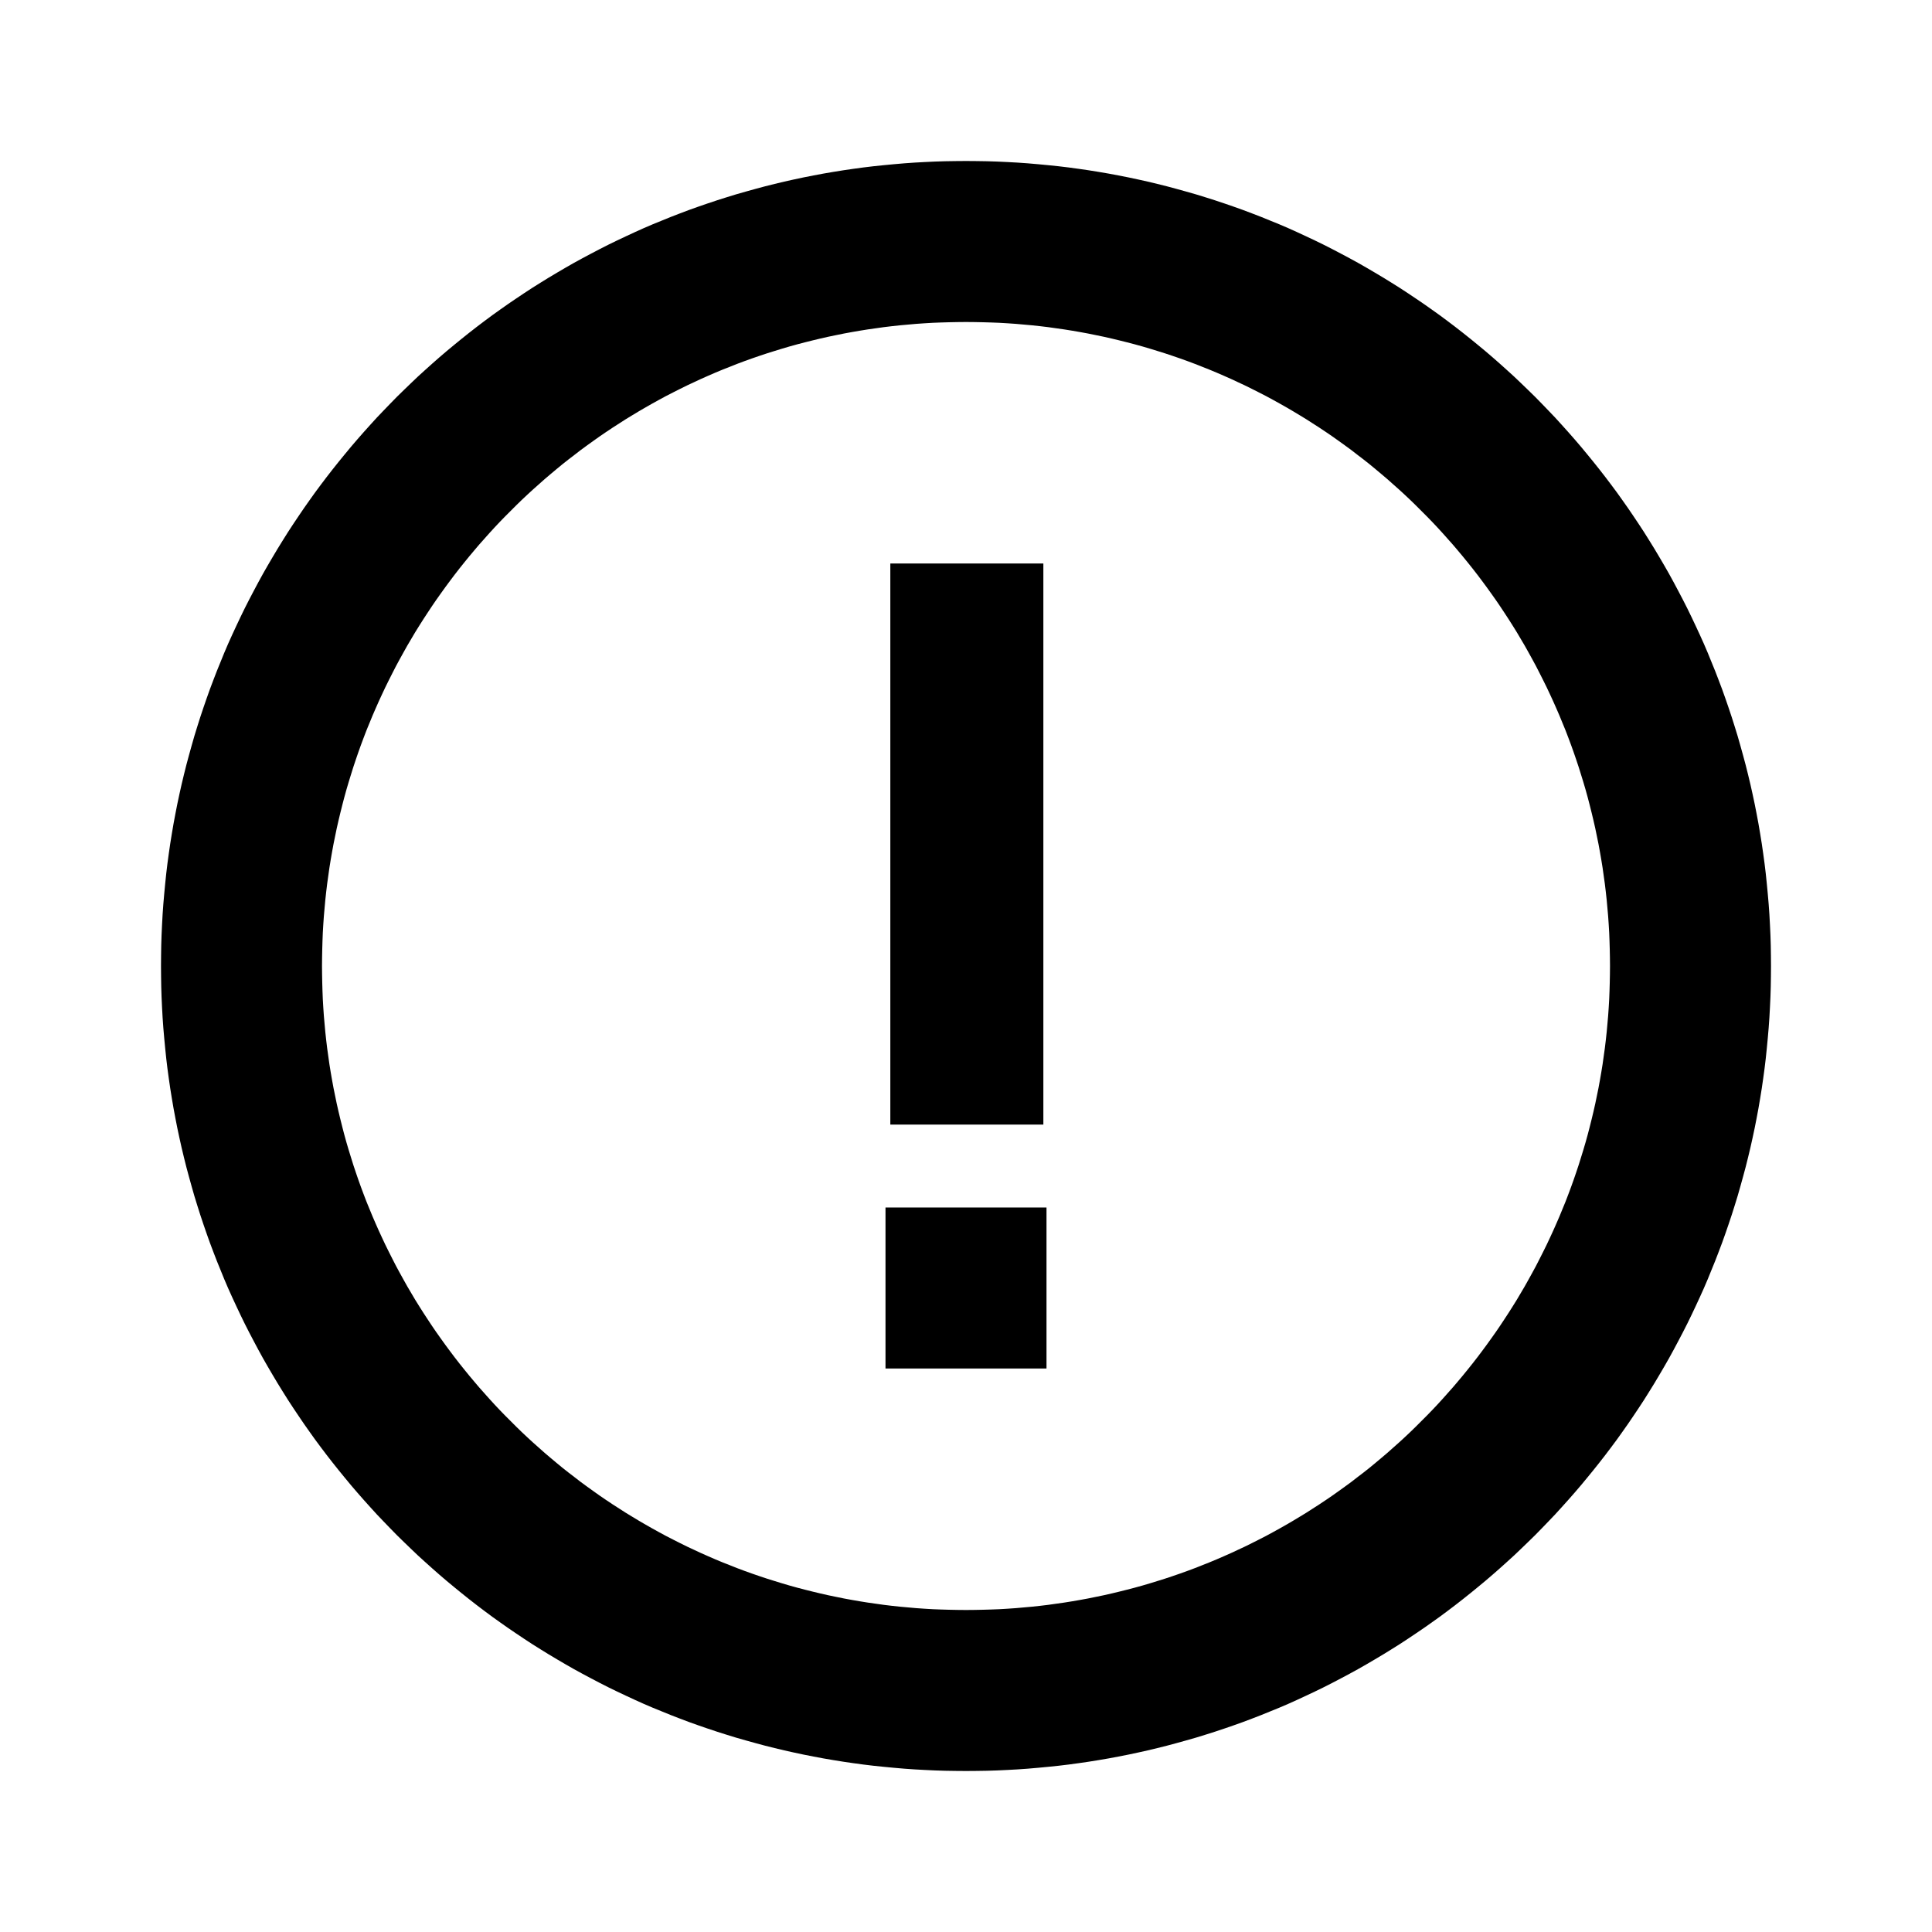
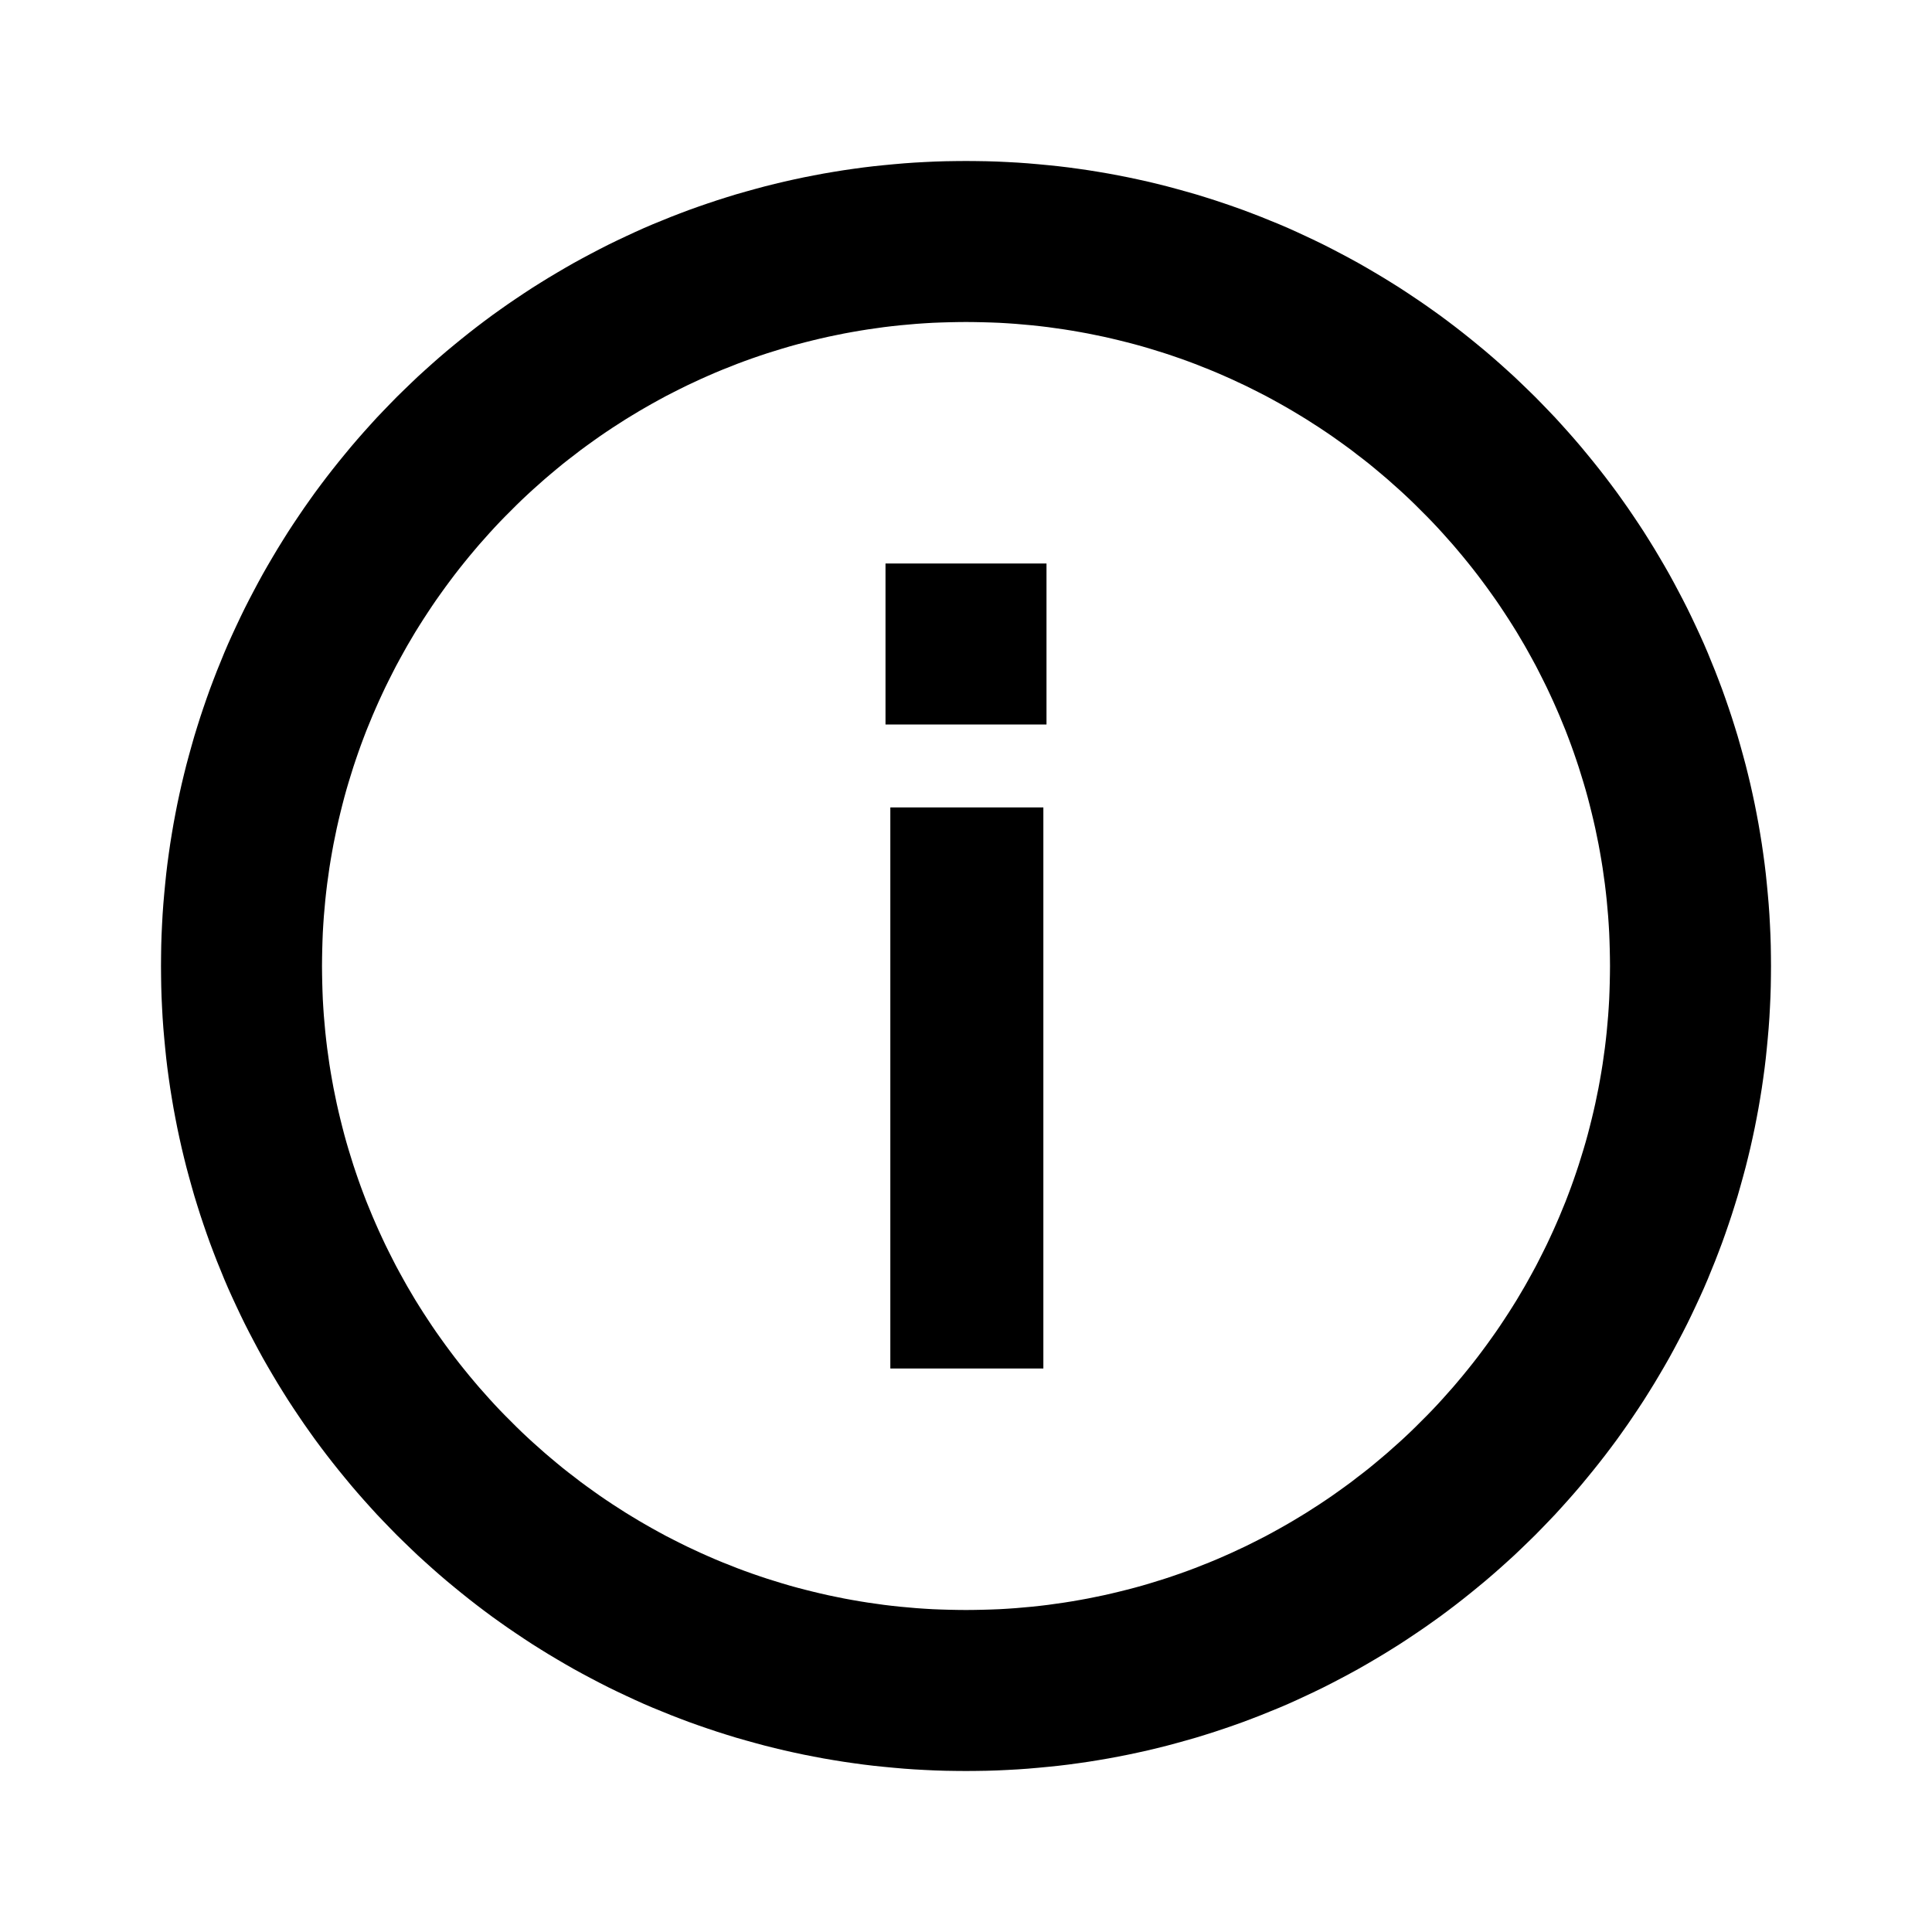
<svg xmlns="http://www.w3.org/2000/svg" viewBox="0 0 24 24" fill-rule="evenodd" clip-rule="evenodd" stroke-linejoin="round" stroke-miterlimit="1.414">
-   <path d="M12.961 13.97H11.06V7h1.901v6.97z" fill-rule="nonzero" />
+   <path d="M12.961 10.03H11.06V17h1.901v-6.97z" fill-rule="nonzero" />
  <path d="M12.129 2.001l.129.002.128.004.128.006.128.007.127.009.127.011.126.012.126.013.125.015.125.017.124.018.124.02.123.021.123.023.122.024.122.026.121.027.121.029.12.03.119.032.119.033.119.034.117.036.117.037.117.039.116.04.115.041.114.043.114.044.113.046.113.046.112.048.111.05.11.051.11.052.109.053.108.055.107.056.107.057.106.058.105.06.104.061.104.062.102.063.102.064.101.066.1.067.1.068.098.069.098.07.097.072.095.072.095.074.094.075.093.076.093.077.091.078.09.079.089.08.089.081.087.083.086.083.086.084.084.086.083.086.083.087.081.089.08.089.079.09.078.091.077.093.076.093.075.094.074.095.072.095.072.097.07.098.069.098.068.1.067.1.066.101.064.102.063.102.062.104.061.104.06.105.058.106.057.107.056.107.055.108.053.109.052.11.051.11.05.111.048.112.046.113.046.113.044.114.043.114.041.115.04.116.039.117.037.117.036.117.034.119.033.119.032.119.03.12.029.121.027.121.026.122.024.122.023.123.021.123.02.124.018.124.017.125.015.125.013.126.012.126.011.127.009.127.007.128.006.128.004.128.002.129L22 12l-.001.129-.002.129-.004.128-.006.128-.007.128-.009.127-.011.127-.012.126-.013.126-.015.125-.017.125-.018.124-.02.124-.021.123-.023.123-.024.122-.026.122-.027.121-.029.121-.03.12-.032.119-.033.119-.034.119-.036.117-.037.117-.039.117-.04.116-.041.115-.043.114-.044.114-.046.113-.046.113-.048.112-.05.111-.051.11-.052.11-.053.109-.055.108-.056.107-.057.107-.058.106-.06.105-.061.104-.062.104-.063.102-.064.102-.066.101-.067.1-.068.1-.069.098-.07.098-.072.097-.072.095-.074.095-.075.094-.076.093-.077.093-.078.091-.079.09-.08.089-.081.089-.083.087-.083.086-.084.086-.086.084-.086.083-.087.083-.089.081-.089.08-.09.079-.091.078-.093.077-.093.076-.094.075-.095.074-.095.072-.097.072-.098.07-.098.069-.1.068-.1.067-.101.066-.102.064-.102.063-.104.062-.104.061-.105.06-.106.058-.107.057-.107.056-.108.055-.109.053-.11.052-.11.051-.111.05-.112.048-.113.046-.113.046-.114.044-.114.043-.115.041-.116.04-.117.039-.117.037-.117.036-.119.034-.119.033-.119.032-.12.03-.121.029-.121.027-.122.026-.122.024-.123.023-.123.021-.124.02-.124.018-.125.017-.125.015-.126.013-.126.012-.127.011-.127.009-.128.007-.128.006-.128.004-.129.002L12 22l-.129-.001-.129-.002-.128-.004-.128-.006-.128-.007-.127-.009-.127-.011-.126-.012-.126-.013-.125-.015-.125-.017-.124-.018-.124-.02-.123-.021-.123-.023-.122-.024-.122-.026-.121-.027-.121-.029-.12-.03-.119-.032-.119-.033-.119-.034-.117-.036-.117-.037-.117-.039-.116-.04-.115-.041-.114-.043-.114-.044-.113-.046-.113-.046-.112-.048-.111-.05-.11-.051-.11-.052-.109-.053-.108-.055-.107-.056-.107-.057-.106-.058-.105-.06-.104-.061-.104-.062-.102-.063-.102-.064-.101-.066-.1-.067-.1-.068-.098-.069-.098-.07-.097-.072-.095-.072-.095-.074-.094-.075-.093-.076-.093-.077-.091-.078-.09-.079-.089-.08-.089-.081-.087-.083-.086-.083-.086-.084-.084-.086-.083-.086-.083-.087-.081-.089-.08-.089-.079-.09-.078-.091-.077-.093-.076-.093-.075-.094-.074-.095-.072-.095-.072-.097-.07-.098-.069-.098-.068-.1-.067-.1-.066-.101-.064-.102-.063-.102-.062-.104-.061-.104-.06-.105-.058-.106-.057-.107-.056-.107-.055-.108-.053-.109-.052-.11-.051-.11-.05-.111-.048-.112-.046-.113-.046-.113-.044-.114-.043-.114-.041-.115-.04-.116-.039-.117-.037-.117-.036-.117-.034-.119-.033-.119-.032-.119-.03-.12-.029-.121-.027-.121-.026-.122-.024-.122-.023-.123-.021-.123-.02-.124-.018-.124-.017-.125-.015-.125-.013-.126-.012-.126-.011-.127-.009-.127-.007-.128-.006-.128-.004-.128-.002-.129L2 12l.001-.129.002-.129.004-.128.006-.128.007-.128.009-.127.011-.127.012-.126.013-.126.015-.125.017-.125.018-.124.02-.124.021-.123.023-.123.024-.122.026-.122.027-.121.029-.121.03-.12.032-.119.033-.119.034-.119.036-.117.037-.117.039-.117.04-.116.041-.115.043-.114.044-.114.046-.113.046-.113.048-.112.05-.111.051-.11.052-.11.053-.109.055-.108.056-.107.057-.107.058-.106.06-.105.061-.104.062-.104.063-.102.064-.102.066-.101.067-.1.068-.1.069-.098.07-.098.072-.097.072-.095.074-.095.075-.094.076-.093.077-.093.078-.091.079-.09.08-.089.081-.089.083-.087.083-.086.084-.086.086-.084.086-.083.087-.083.089-.081.089-.08.09-.079.091-.078.093-.077.093-.076.094-.075.095-.074.095-.072.097-.072.098-.07.098-.069.1-.068.1-.067.101-.066.102-.064.102-.063.104-.062.104-.061.105-.06.106-.058.107-.057.107-.056.108-.055.109-.053.11-.052.11-.051.111-.05.112-.048.113-.046.113-.046.114-.044.114-.043.115-.041.116-.04.117-.039.117-.037.117-.036.119-.034.119-.033.119-.032.12-.03.121-.029.121-.027.122-.026.122-.024.123-.023.123-.021.124-.02.124-.018.125-.017.125-.015.126-.013.126-.012.127-.011.127-.009.128-.007.128-.006.128-.004.129-.002L12 2l.129.001zm-.233 2l-.103.002-.103.003-.103.004-.102.006-.102.007-.101.009-.101.009-.102.011-.1.012-.099.014-.099.014-.1.016-.098.017-.098.018-.098.02-.097.02-.097.022-.096.023-.096.024-.096.025-.094.026-.095.028-.094.029-.093.029-.093.031-.093.032-.092.033-.091.034-.091.036-.091.036-.089.037-.09.039-.088.039-.088.041-.088.041-.087.043-.087.044-.086.044-.085.046-.085.047-.083.047-.084.049-.083.05-.082.05-.081.052-.081.052-.081.054-.079.054-.079.056-.078.056-.078.057-.076.059-.076.058-.076.06-.074.061-.074.062-.073.062-.072.064-.072.064-.071.065-.07.066-.069.067-.068.068-.068.068-.067.069-.066.07-.065.071-.064.072-.064.072-.062.073-.062.074-.061.075-.06.075-.059.076-.058.077-.057.077-.056.078-.056.079-.054.079-.053.08-.053.081-.052.082-.051.082-.049.083-.049.083-.047.084-.047.085-.046.085-.044.086-.044.087-.043.087-.041.087-.041.089-.039.088-.039.09-.037.09-.037.09-.035.091-.034.091-.033.092-.032.093-.031.093-.029.093-.029.094-.028.095-.026.094-.025.096-.024.096-.023.096-.022.097-.02.097-.02.098-.018.098-.017.098-.016.099-.014.1-.014.1-.012.1-.011.101-.009.1-.009.102-.007.102-.006.102-.004.103-.003.103-.002.103L4 12l.001.104.002.103.003.103.004.103.006.102.007.102.009.102.009.1.011.101.012.1.014.1.014.1.016.099.017.098.018.098.02.098.02.097.022.097.023.096.024.096.025.096.026.094.028.095.029.094.029.093.031.093.032.093.033.092.034.091.035.091.037.09.037.09.039.09.039.088.041.089.041.087.043.087.044.087.044.086.046.085.047.085.047.084.049.083.049.083.051.082.052.082.053.081.053.08.054.079.056.079.056.078.057.077.058.077.059.076.06.075.061.075.062.074.062.073.064.072.064.072.065.071.066.07.067.069.068.068.068.068.069.067.07.066.071.065.072.064.072.064.073.062.074.062.074.061.076.06.076.058.076.059.078.057.078.056.079.056.079.054.081.054.081.052.081.052.082.05.083.05.084.049.083.047.085.047.085.046.086.044.087.044.087.043.088.041.088.041.088.039.09.039.089.037.091.036.091.036.091.034.092.033.093.032.093.031.093.029.094.029.095.028.094.026.096.025.096.024.096.023.097.022.097.02.098.02.098.018.098.017.1.016.099.014.099.014.1.012.102.011.101.009.101.009.102.007.102.006.103.004.103.003.103.002L12 20l.104-.001.103-.002.103-.003.103-.004.102-.006.102-.007.101-.009.101-.009.102-.011.1-.012.099-.014.099-.014.1-.016.098-.017.098-.018.098-.02.097-.02.097-.022.096-.023.096-.024.096-.025.094-.026.095-.028.094-.029.093-.029.093-.031.093-.032.092-.033.091-.034.091-.036.091-.036.089-.037.09-.039.088-.039.088-.041.088-.041.087-.043.087-.044.086-.044.085-.046.085-.047.083-.047.084-.049.083-.05.082-.05.081-.052.081-.052.081-.054.079-.054.079-.056.078-.056.078-.057.076-.059.076-.058.076-.06.074-.061.074-.062.073-.062.072-.064.072-.064.071-.065.07-.066.069-.067.068-.068.068-.068.067-.069.066-.07.065-.071.064-.072.064-.072.062-.073.062-.074.061-.075.06-.075.059-.076.058-.077.057-.077.056-.078.056-.079.054-.079.053-.08.053-.081.052-.082.051-.082.049-.083.049-.083.047-.084.047-.085.046-.085.044-.086.044-.087.043-.087.041-.087.041-.089.039-.088.039-.09.037-.09.037-.09.035-.091.034-.091.033-.092.032-.093.031-.093.029-.093.029-.094.028-.095.026-.094.025-.096.024-.096.023-.096.022-.097.02-.097.02-.098.018-.098.017-.098.016-.099.014-.1.014-.1.012-.1.011-.101.009-.1.009-.102.007-.102.006-.102.004-.103.003-.103.002-.103L20 12l-.001-.104-.002-.103-.003-.103-.004-.103-.006-.102-.007-.102-.009-.102-.009-.1-.011-.101-.012-.1-.014-.1-.014-.1-.016-.099-.017-.098-.018-.098-.02-.098-.02-.097-.022-.097-.023-.096-.024-.096-.025-.096-.026-.094-.028-.095-.029-.094-.029-.093-.031-.093-.032-.093-.033-.092-.034-.091-.035-.091-.037-.09-.037-.09-.039-.09-.039-.088-.041-.089-.041-.087-.043-.087-.044-.087-.044-.086-.046-.085-.047-.085-.047-.084-.049-.083-.049-.083-.051-.082-.052-.082-.053-.081-.053-.08-.054-.079-.056-.079-.056-.078-.057-.077-.058-.077-.059-.076-.06-.075-.061-.075-.062-.074-.062-.073-.064-.072-.064-.072-.065-.071-.066-.07-.067-.069-.068-.068-.068-.068-.069-.067-.07-.066-.071-.065-.072-.064-.072-.064-.073-.062-.074-.062-.074-.061-.076-.06-.076-.058-.076-.059-.078-.057-.078-.056-.079-.056-.079-.054-.081-.054-.081-.052-.081-.052-.082-.05-.083-.05-.084-.049-.083-.047-.085-.047-.085-.046-.086-.044-.087-.044-.087-.043-.088-.041-.088-.041-.088-.039-.09-.039-.089-.037-.091-.036-.091-.036-.091-.034-.092-.033-.093-.032-.093-.031-.093-.029-.094-.029-.095-.028-.094-.026-.096-.025-.096-.024-.096-.023-.097-.022-.097-.02-.098-.02-.098-.018-.098-.017-.1-.016-.099-.014-.099-.014-.1-.012-.102-.011-.101-.009-.101-.009-.102-.007-.102-.006-.103-.004-.103-.003-.103-.002L12 4l-.104.001z" />
-   <path d="M11 15h2v2h-2z" />
+   <path d="M11 7h2v2h-2z" />
</svg>
